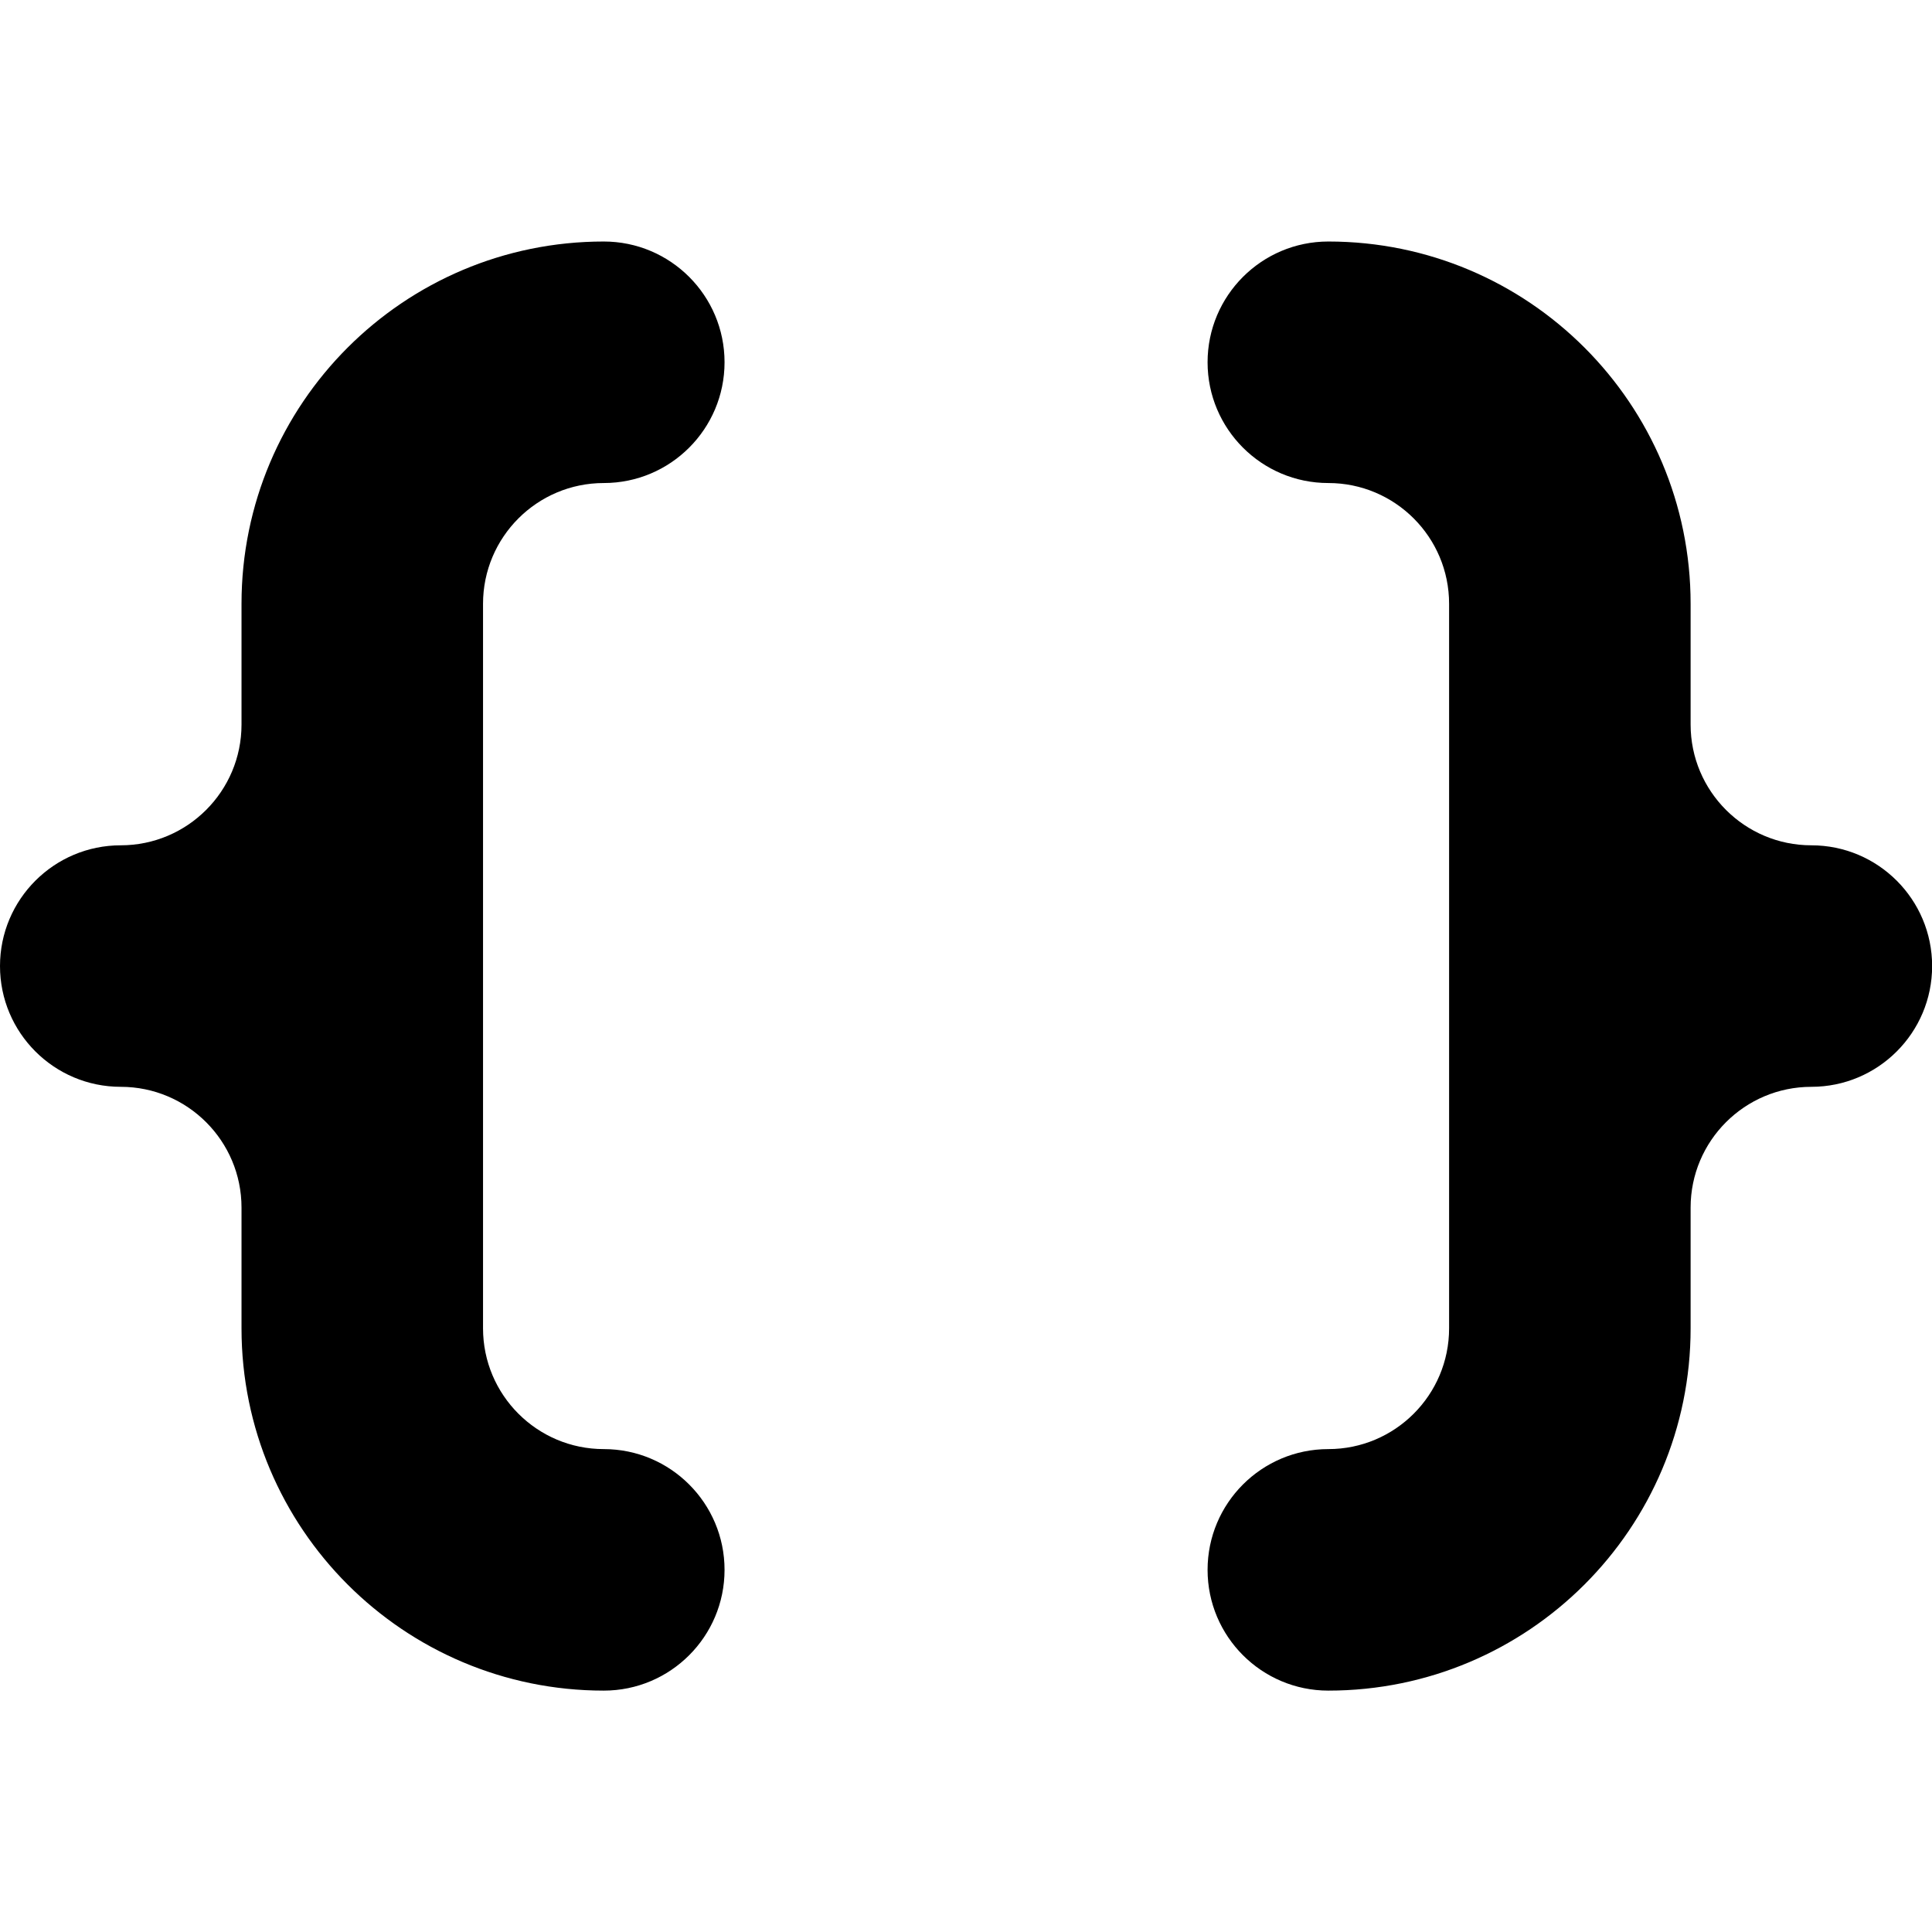
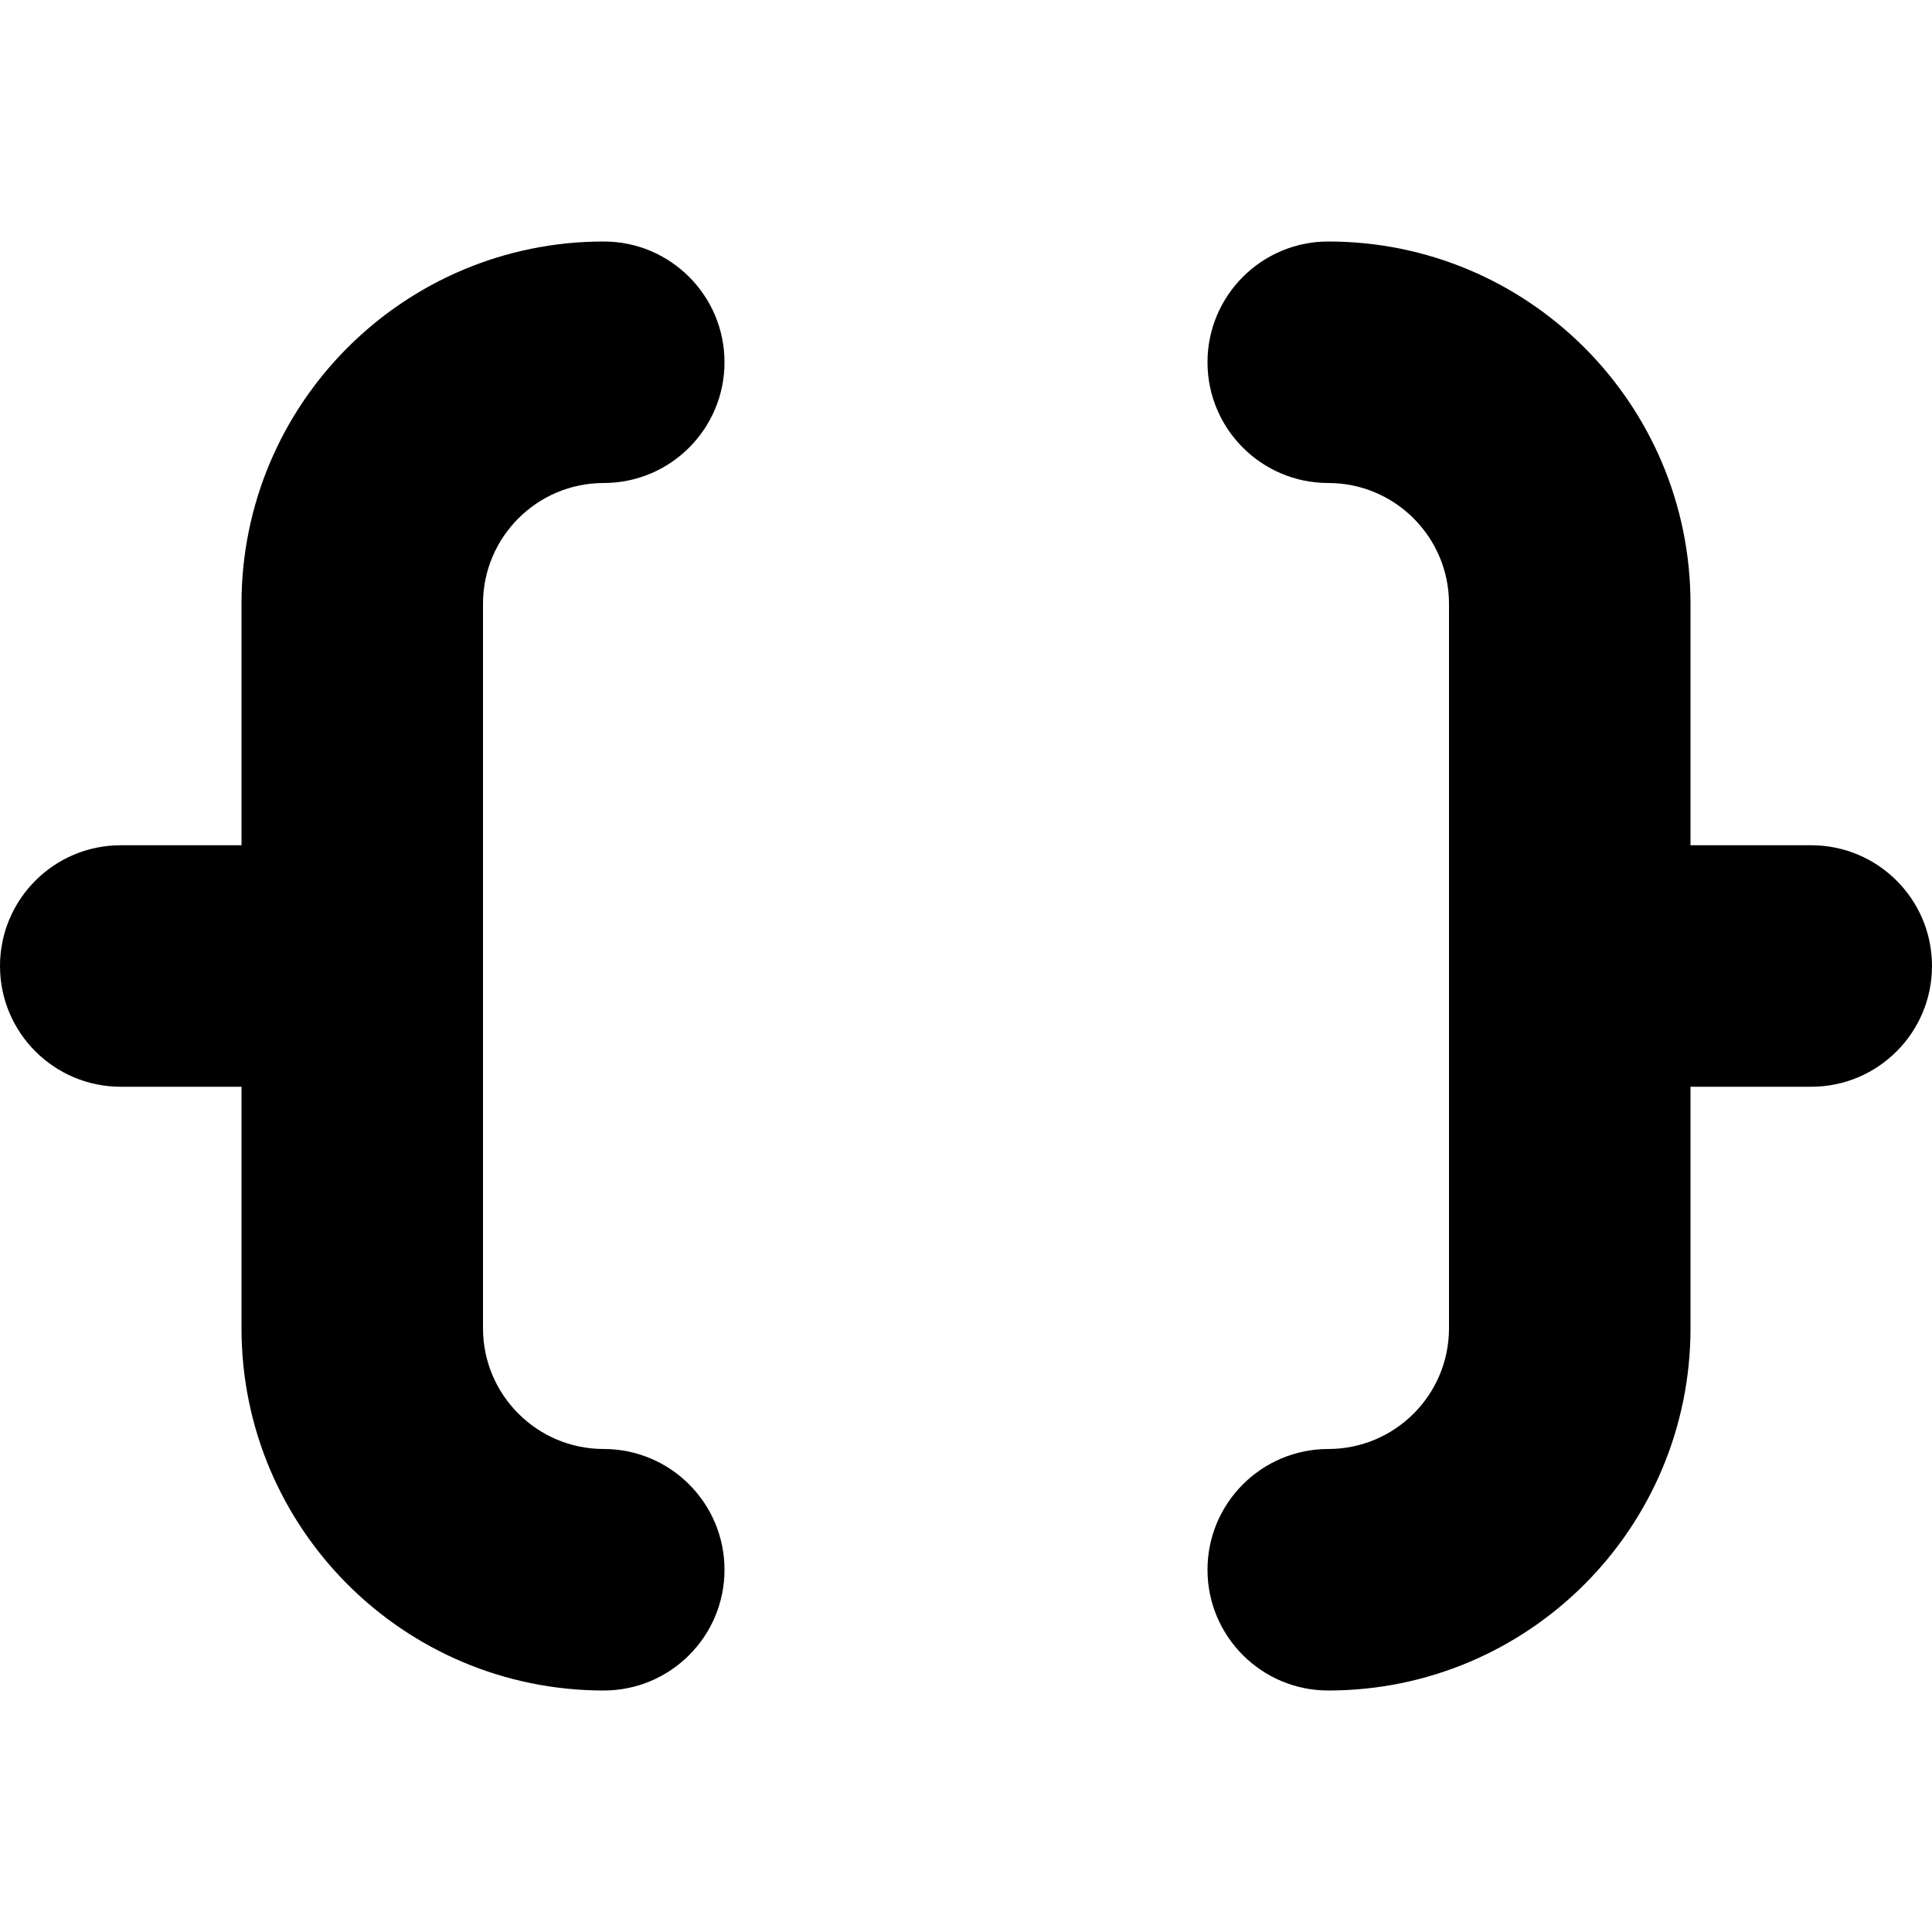
- <svg xmlns="http://www.w3.org/2000/svg" width="16" height="16" viewBox="0 0 4.233 4.233">
-   <path transform="scale(.26458)" d="m5 2c-1.657 0-3 1.343-3 3v1c0 0.552-0.448 1-1 1-0.552 0-1 0.448-1 1s0.448 1 1 1c0.552 0 1 0.448 1 1v1c-1e-7 1.657 1.343 3 3 3 0.552 0 1-0.448 1-1s-0.448-1-1-1-1-0.448-1-1v-6c0-0.552 0.448-1 1-1 0.552 0 1-0.448 1-1 0-0.552-0.448-1-1-1zm6 0c-0.552 0-1 0.448-1 1 0 0.552 0.448 1 1 1s1 0.448 1 1v6c0 0.552-0.448 1-1 1s-1 0.448-1 1 0.448 1 1 1c1.657 0 3-1.343 3-3v-1c0-0.552 0.448-1 1-1s1-0.448 1-1-0.448-1-1-1-1-0.448-1-1v-1c0-1.657-1.343-3-3-3z" />
+ <svg xmlns="http://www.w3.org/2000/svg" width="16" height="16" viewBox="0 0 16 16" fill="currentColor" class="icon">
+   <path d="m11 2c1.657-1e-7 3 1.343 3 3v2h1c0.552 0 1 0.448 1 1 0 0.552-0.448 1-1 1h-1v2c0 1.657-1.343 3-3 3-0.552 0-1-0.448-1-1 0-0.552 0.448-1 1-1s1-0.448 1-1v-6c0-0.552-0.448-1-1-1s-1-0.448-1-1 0.448-1 1-1zm-6 0c-1.657-1e-7 -3 1.343-3 3v2h-1c-0.552 0-1 0.448-1 1 0 0.552 0.448 1 1 1h1v2c0 1.657 1.343 3 3 3 0.552 0 1-0.448 1-1 0-0.552-0.448-1-1-1s-1-0.448-1-1v-6c0-0.552 0.448-1 1-1s1-0.448 1-1-0.448-1-1-1z" />
</svg>
